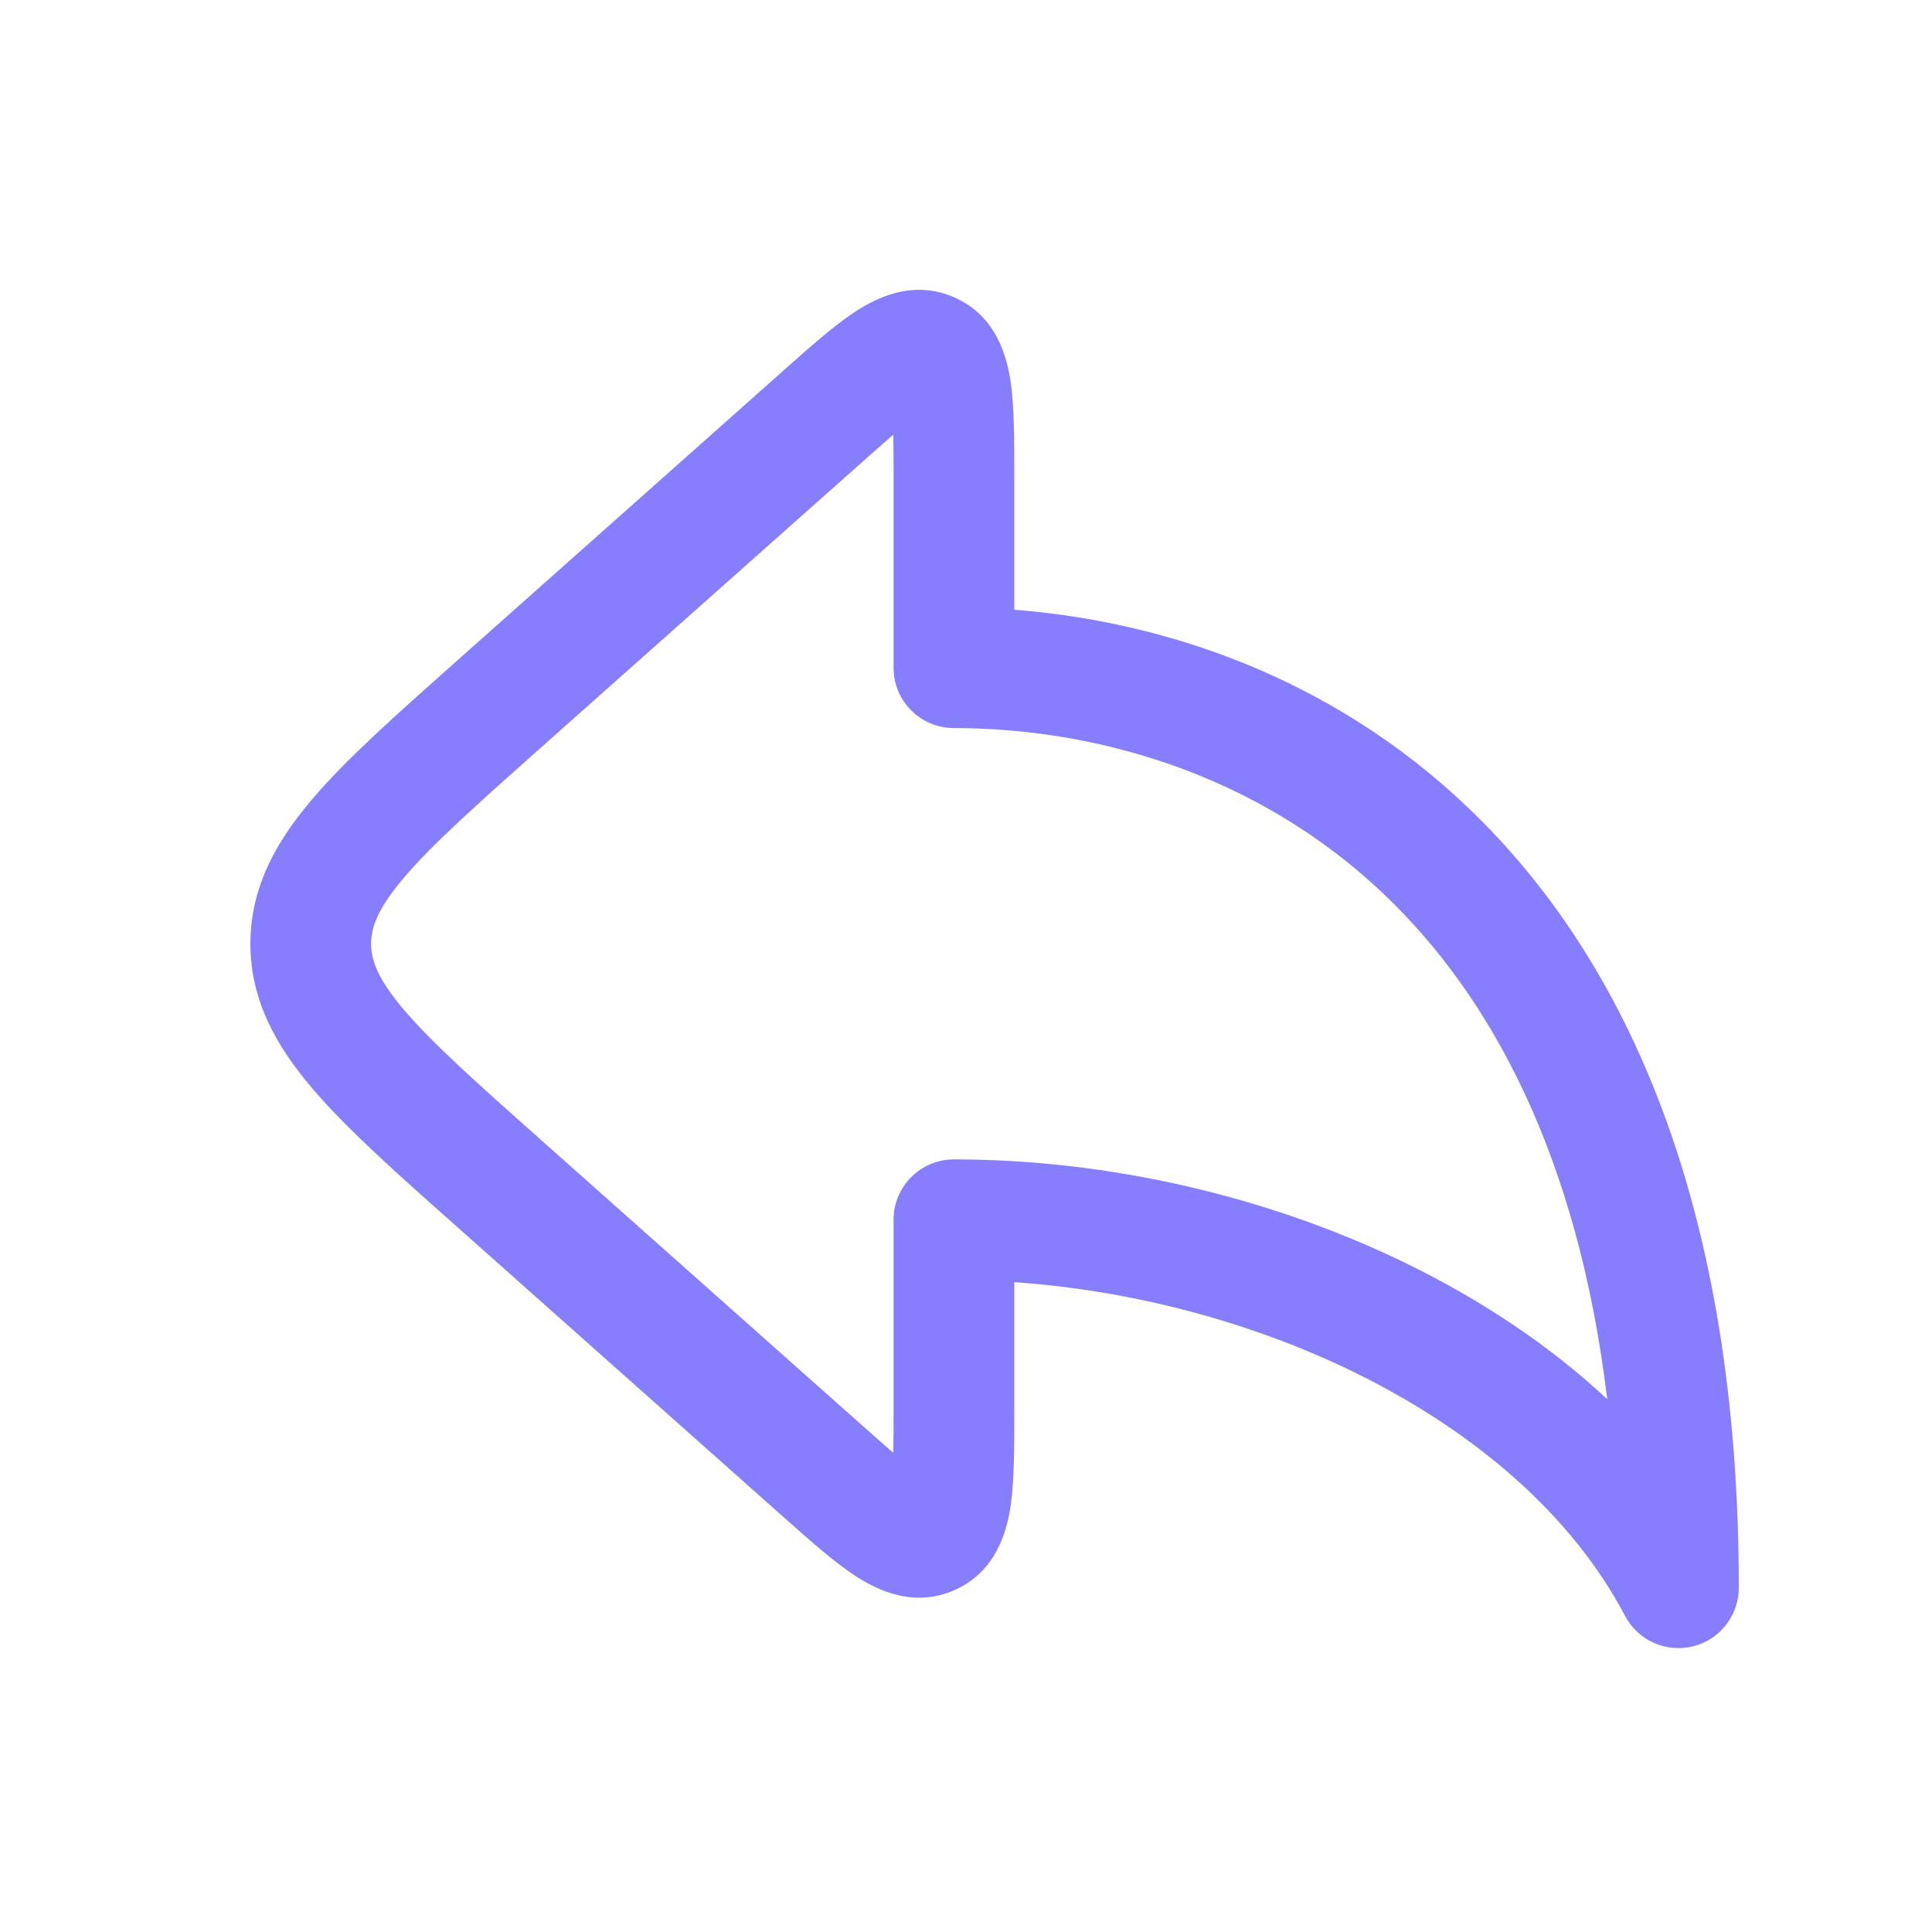
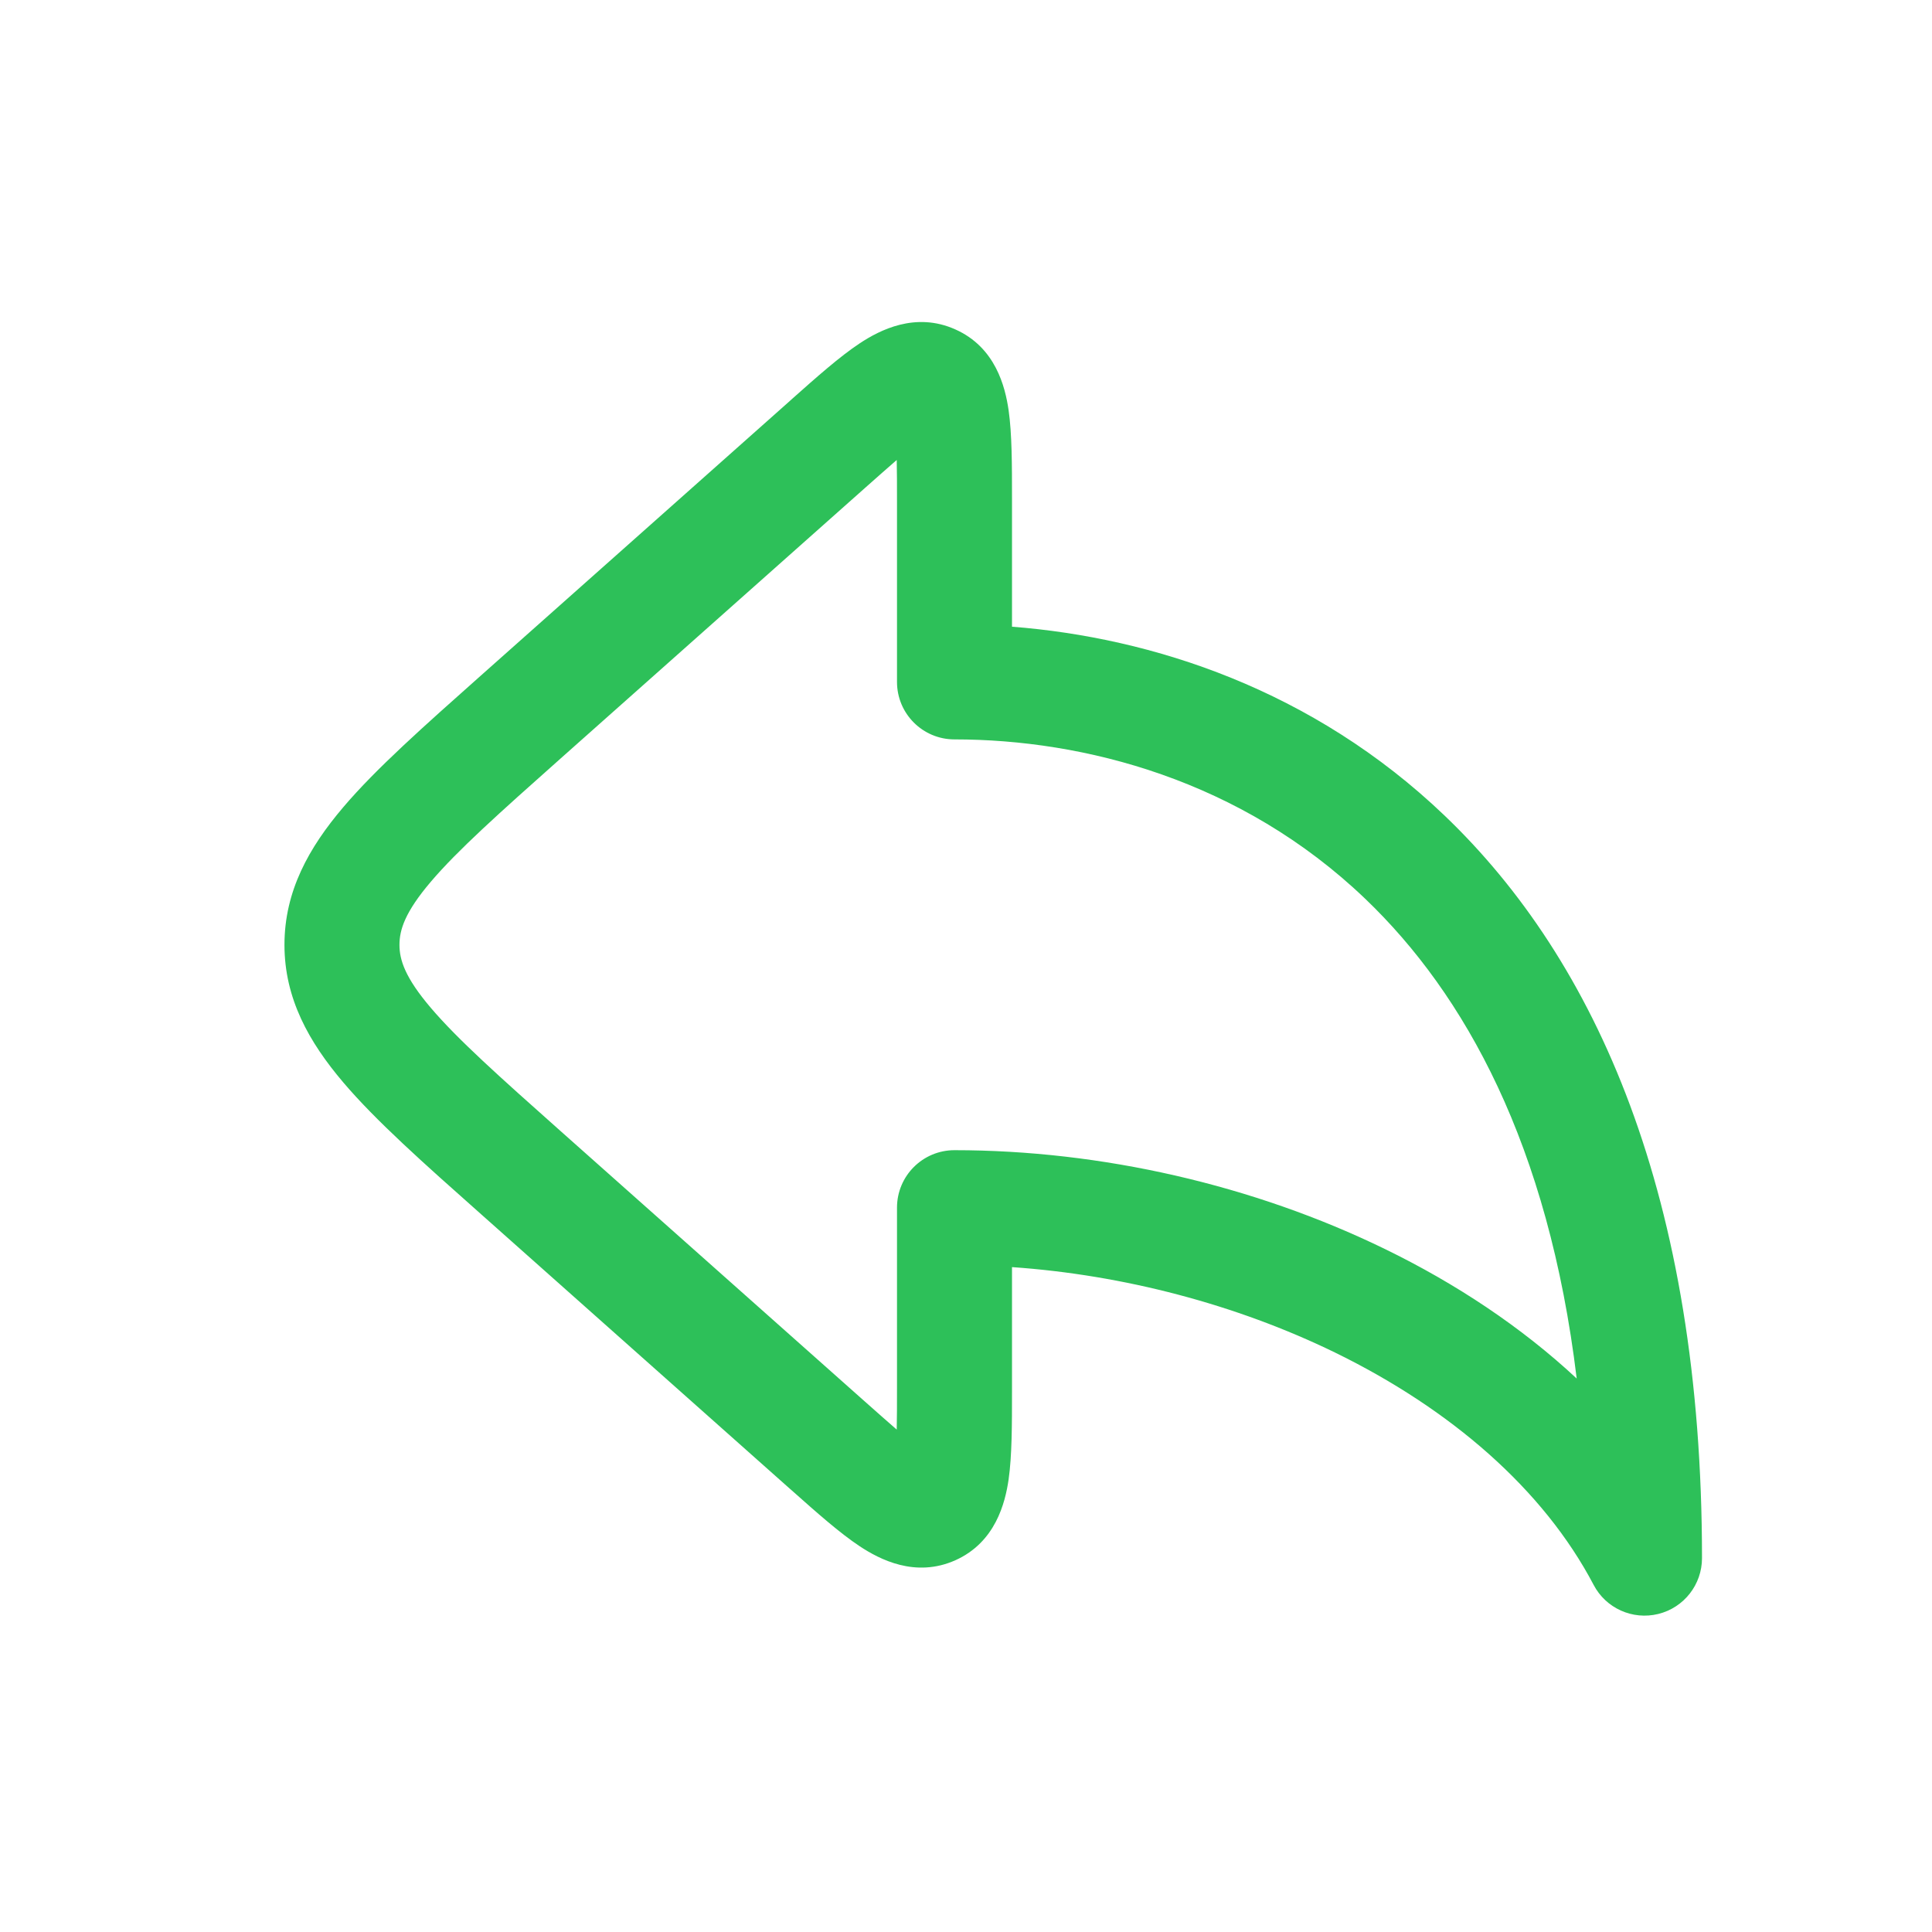
- <svg xmlns="http://www.w3.org/2000/svg" width="20" height="20" viewBox="0 0 20 20" fill="none">
-   <path fill-rule="evenodd" clip-rule="evenodd" d="M8.105 3.84C8.094 3.85 8.084 3.859 8.073 3.869L4.728 6.842C4.104 7.397 3.586 7.856 3.231 8.274C2.858 8.713 2.592 9.185 2.592 9.77C2.592 10.354 2.858 10.826 3.231 11.265C3.586 11.683 4.104 12.143 4.728 12.697L8.073 15.671C8.084 15.68 8.094 15.69 8.105 15.699C8.375 15.94 8.628 16.164 8.846 16.308C9.06 16.449 9.449 16.654 9.885 16.459C10.321 16.263 10.426 15.835 10.463 15.582C10.5 15.323 10.5 14.985 10.5 14.624C10.5 14.609 10.5 14.595 10.5 14.581V13.273C11.71 13.357 12.935 13.678 14.008 14.2C15.268 14.815 16.275 15.686 16.822 16.727C16.955 16.981 17.245 17.112 17.525 17.043C17.804 16.974 18 16.724 18 16.436C18 12.502 16.849 9.94 15.203 8.366C13.768 6.993 12.02 6.43 10.5 6.312V4.959C10.5 4.944 10.5 4.93 10.5 4.916C10.5 4.554 10.5 4.216 10.463 3.958C10.426 3.704 10.321 3.276 9.885 3.081C9.449 2.885 9.06 3.09 8.846 3.231C8.628 3.375 8.375 3.6 8.105 3.84ZM9.247 4.5C9.153 4.581 9.041 4.681 8.903 4.803L5.593 7.745C4.925 8.339 4.475 8.741 4.183 9.084C3.903 9.413 3.842 9.606 3.842 9.77C3.842 9.933 3.903 10.126 4.183 10.455C4.475 10.798 4.925 11.2 5.593 11.794L8.903 14.736C9.041 14.858 9.153 14.958 9.247 15.039C9.25 14.915 9.25 14.764 9.25 14.581V12.627C9.25 12.281 9.53 12.002 9.875 12.002C11.469 12.002 13.125 12.38 14.555 13.077C15.321 13.45 16.034 13.921 16.638 14.484C16.331 11.944 15.423 10.306 14.339 9.269C12.989 7.977 11.283 7.537 9.875 7.537C9.53 7.537 9.25 7.258 9.25 6.912V4.959C9.25 4.775 9.25 4.624 9.247 4.5Z" fill="#877EFF" />
+ <svg xmlns="http://www.w3.org/2000/svg" width="21" height="21" viewBox="0 0 21 21" fill="none">
+   <path fill-rule="evenodd" clip-rule="evenodd" d="M8.605 4.34C8.594 4.35 8.584 4.359 8.573 4.369L5.228 7.342C4.604 7.897 4.086 8.356 3.731 8.774C3.358 9.213 3.092 9.685 3.092 10.27C3.092 10.854 3.358 11.326 3.731 11.765C4.086 12.183 4.604 12.643 5.228 13.197L8.573 16.171C8.584 16.18 8.594 16.19 8.605 16.199C8.875 16.439 9.128 16.664 9.346 16.808C9.56 16.949 9.949 17.154 10.385 16.959C10.821 16.763 10.926 16.335 10.963 16.082C11 15.823 11 15.485 11 15.124C11 15.109 11 15.095 11 15.081V13.773C12.21 13.857 13.435 14.178 14.508 14.7C15.768 15.315 16.775 16.186 17.322 17.227C17.455 17.481 17.745 17.612 18.025 17.543C18.304 17.474 18.5 17.224 18.5 16.936C18.5 13.002 17.349 10.441 15.703 8.866C14.268 7.493 12.52 6.93 11 6.812V5.459C11 5.444 11 5.43 11 5.416C11 5.054 11 4.716 10.963 4.458C10.926 4.204 10.821 3.776 10.385 3.581C9.949 3.385 9.56 3.59 9.346 3.731C9.128 3.875 8.875 4.1 8.605 4.34ZM9.747 5C9.653 5.081 9.541 5.181 9.403 5.303L6.093 8.245C5.425 8.839 4.975 9.241 4.683 9.584C4.403 9.913 4.342 10.106 4.342 10.27C4.342 10.434 4.403 10.626 4.683 10.955C4.975 11.298 5.425 11.7 6.093 12.294L9.403 15.236C9.541 15.358 9.653 15.458 9.747 15.539C9.75 15.415 9.75 15.264 9.75 15.081V13.127C9.75 12.781 10.03 12.502 10.375 12.502C11.969 12.502 13.625 12.88 15.055 13.577C15.821 13.95 16.534 14.421 17.138 14.984C16.831 12.444 15.923 10.806 14.839 9.769C13.489 8.477 11.783 8.037 10.375 8.037C10.03 8.037 9.75 7.758 9.75 7.412V5.459C9.75 5.275 9.75 5.124 9.747 5Z" fill="#2DC059" />
</svg>
